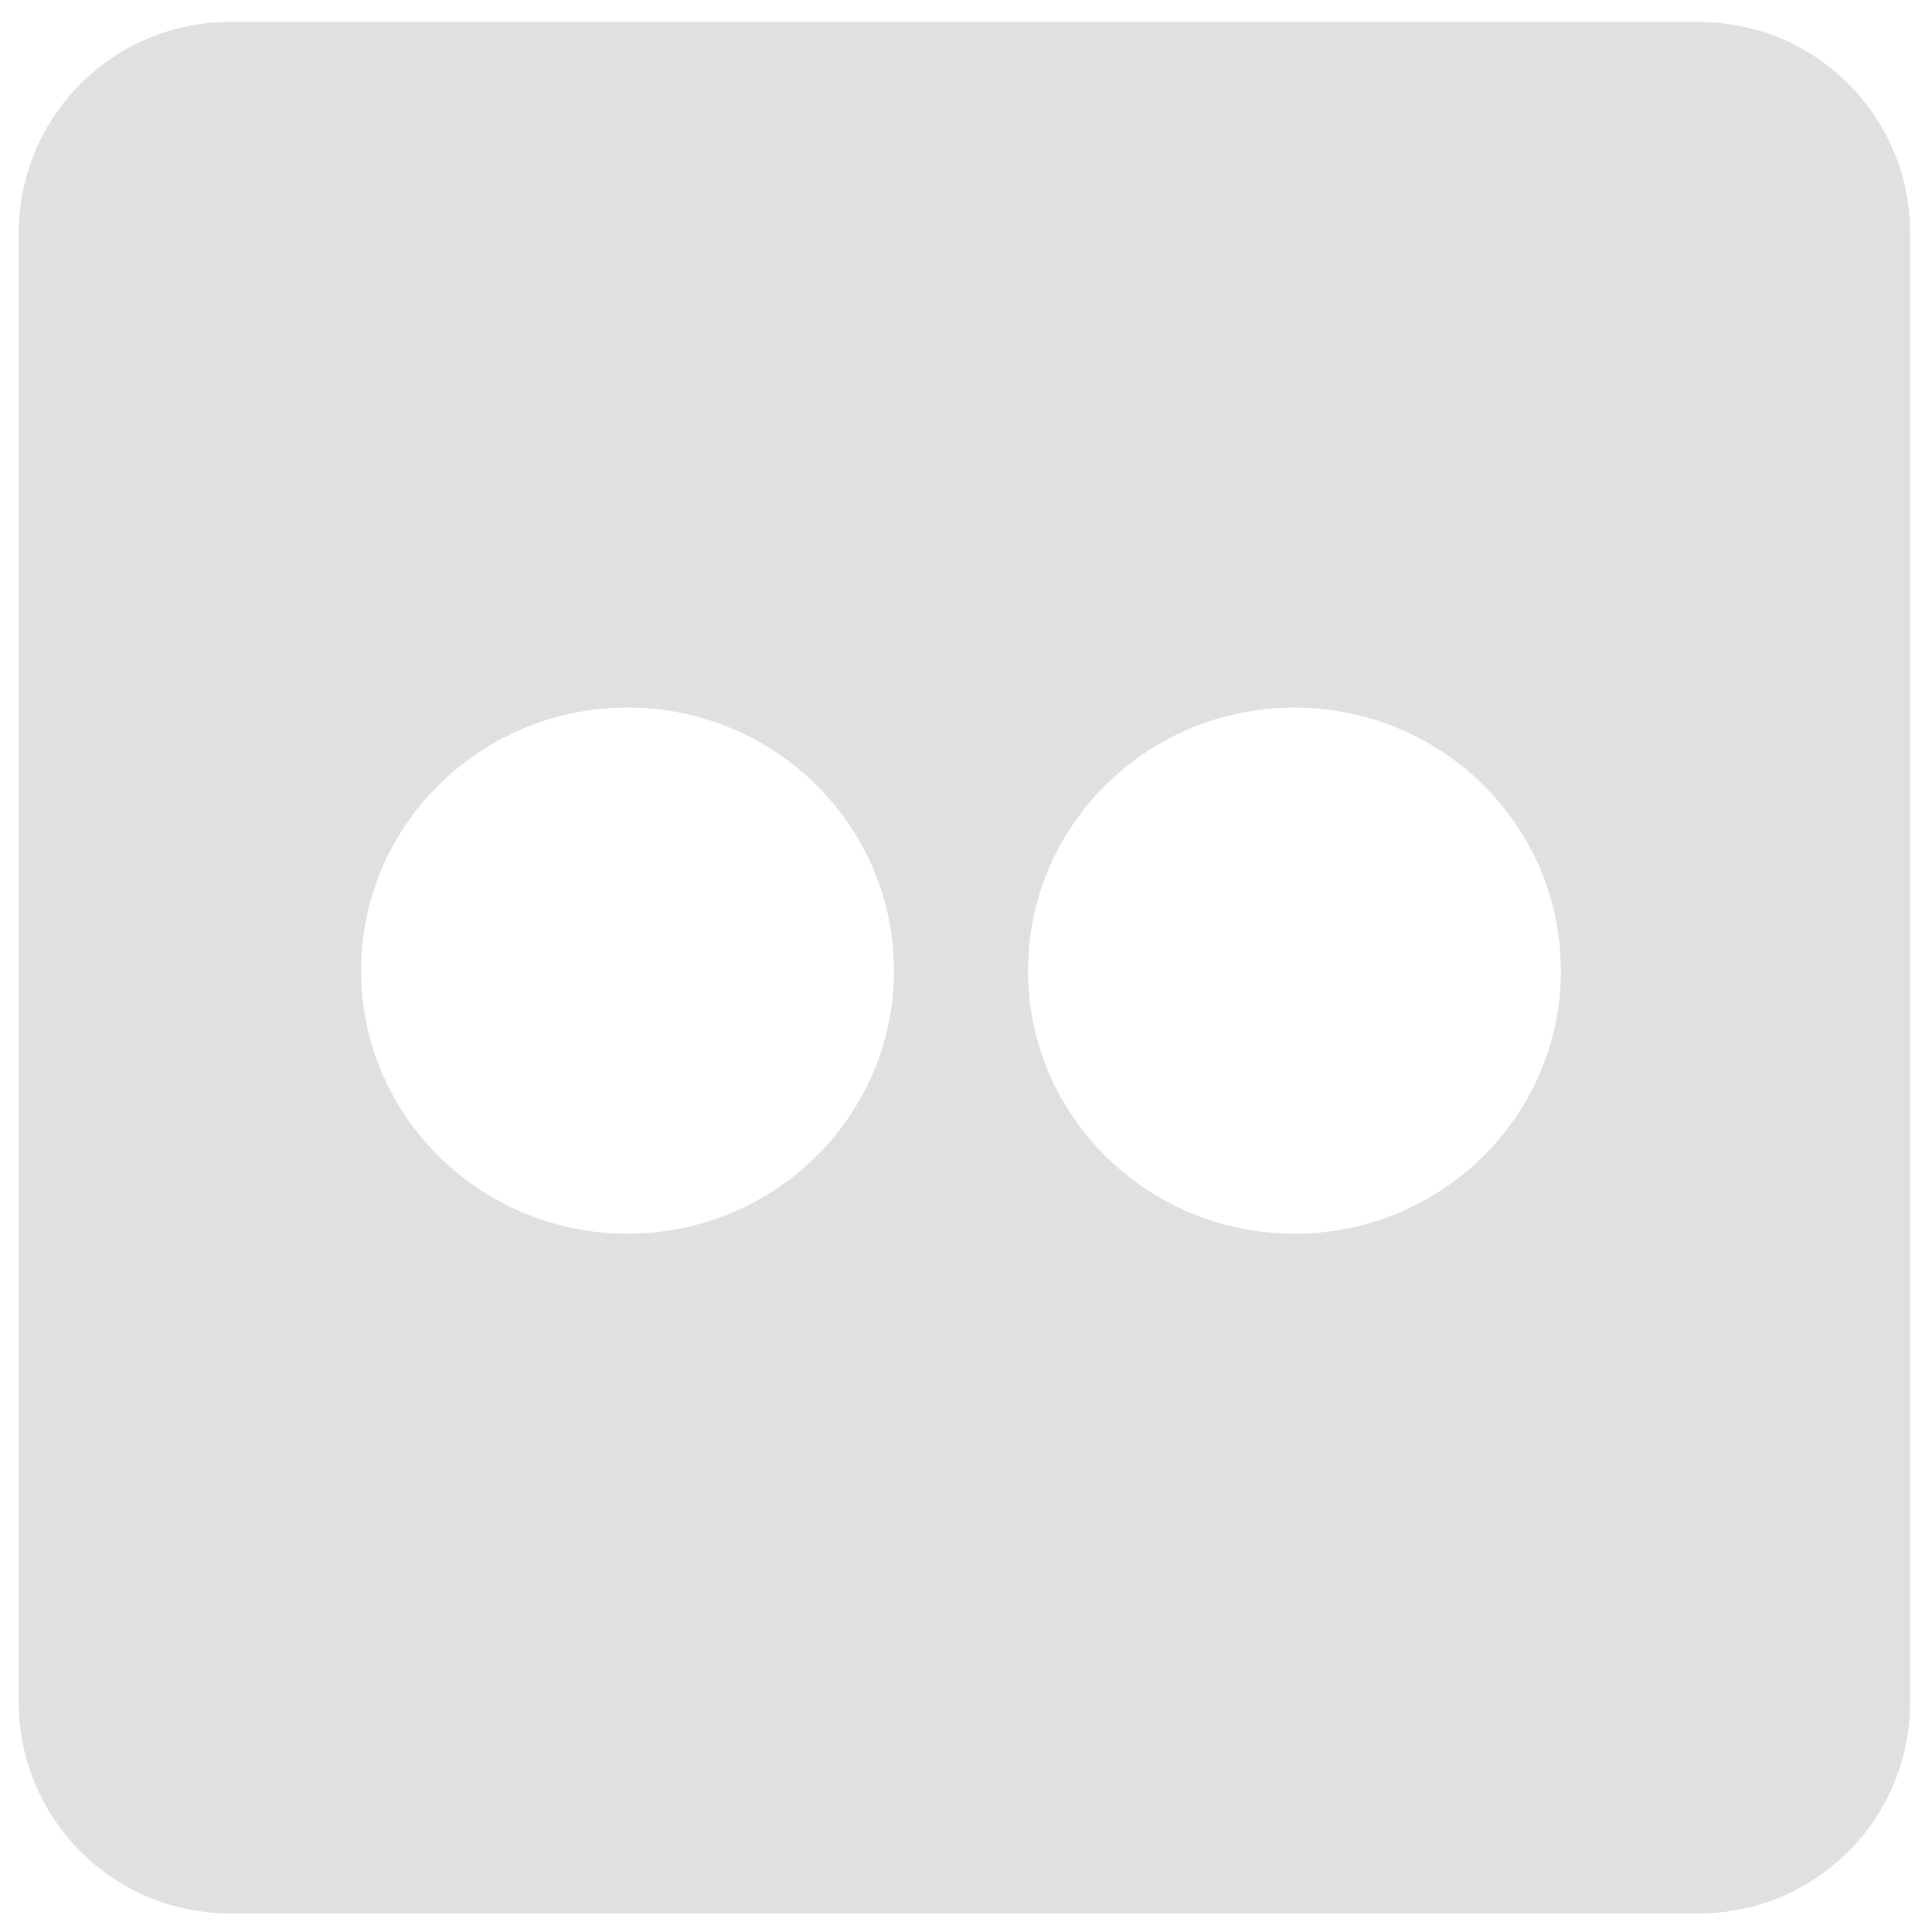
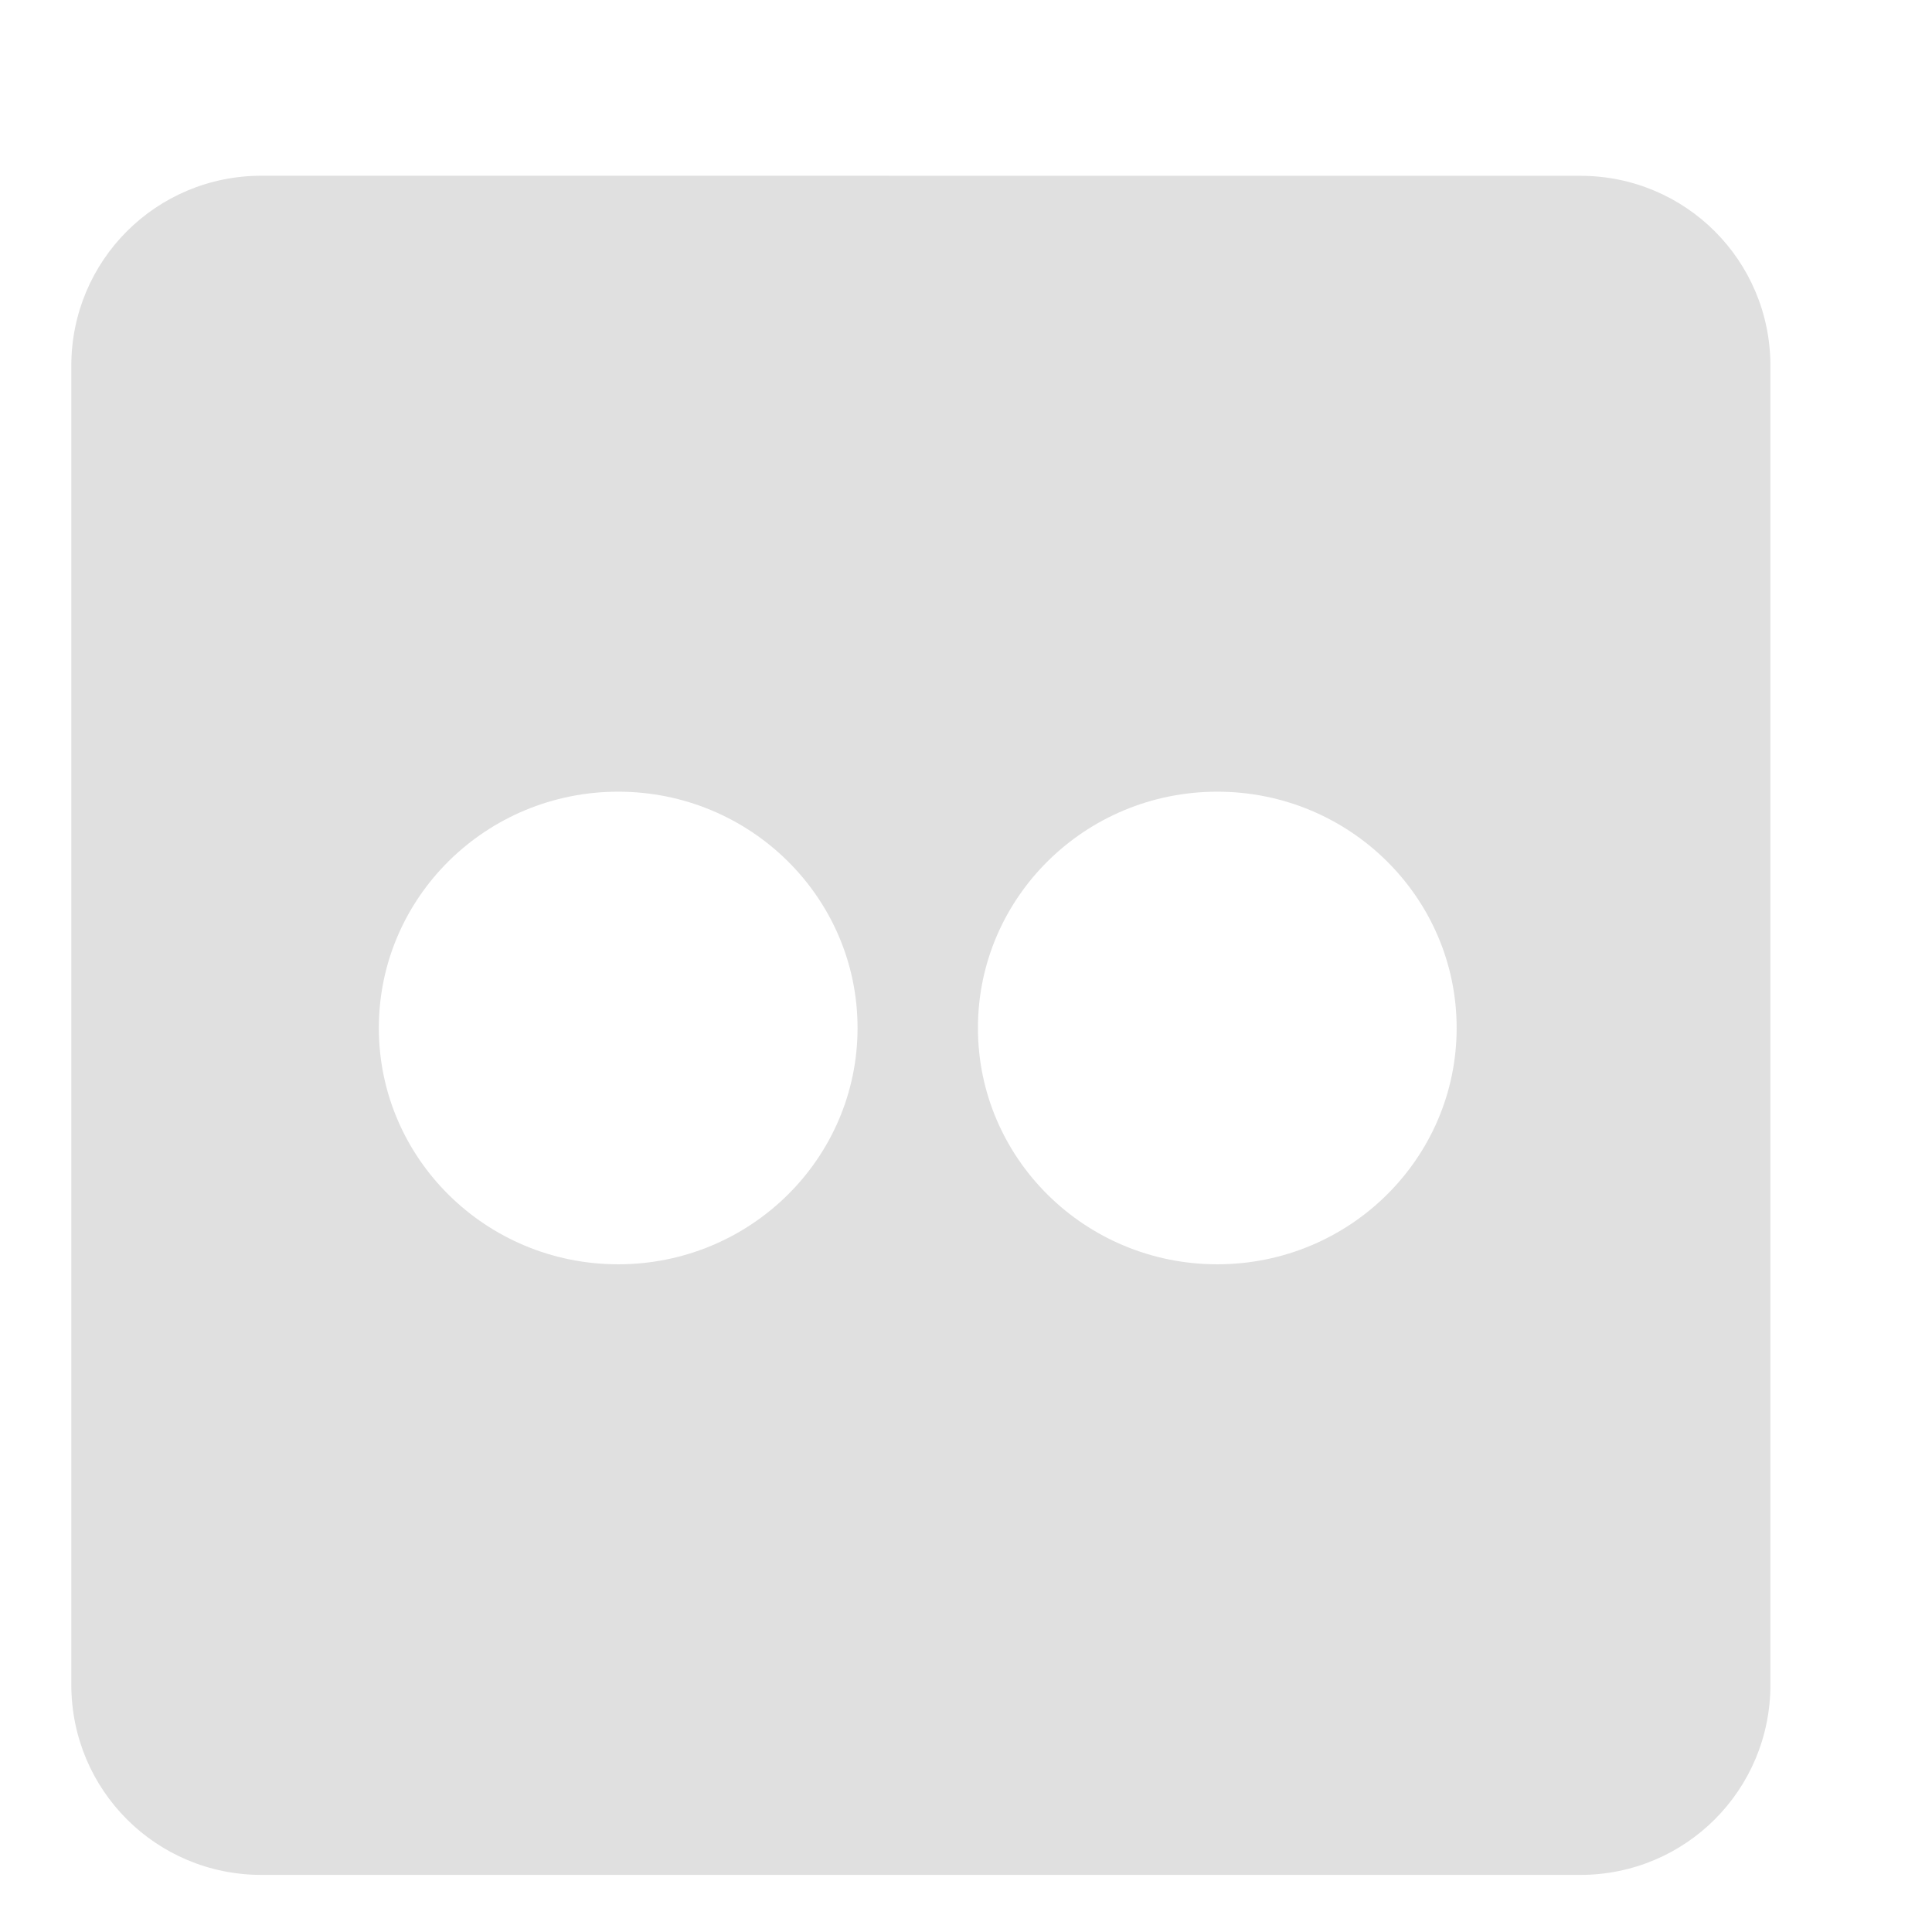
- <svg xmlns="http://www.w3.org/2000/svg" width="25" height="25">
-   <g>
-     <path style="fill:#e0e0e0;" d="m 2.982,0.283 c -1.518,0 -2.74,1.221 -2.74,2.739 V 22.02 c 0,1.518 1.222,2.74 2.74,2.74 H 21.978 c 1.518,0 2.74,-1.222 2.74,-2.74 V 3.023 c 0,-1.518 -1.222,-2.739 -2.74,-2.739 z m 5.138,8.873 a 3.448,3.404 0 0 1 3.448,3.404 3.448,3.404 0 0 1 -3.448,3.404 3.448,3.404 0 0 1 -3.448,-3.404 3.448,3.404 0 0 1 3.448,-3.404 z m 8.63,0 a 3.448,3.404 0 0 1 3.448,3.404 3.448,3.404 0 0 1 -3.448,3.404 3.448,3.404 0 0 1 -3.448,-3.404 3.448,3.404 0 0 1 3.448,-3.404 z" />
+ <svg xmlns="http://www.w3.org/2000/svg" width="25" height="25" version="1.1" id="svg1">
+   <defs id="defs1" />
+   <g id="g1" transform="matrix(0.8982862,0,0,0.8982862,0.7053488,2.019682)">
+     <path style="fill:#e0e0e0" d="m 2.982,0.283 c -1.518,0 -2.74,1.221 -2.74,2.739 V 22.02 c 0,1.518 1.222,2.74 2.74,2.74 H 21.978 c 1.518,0 2.74,-1.222 2.74,-2.74 V 3.023 c 0,-1.518 -1.222,-2.739 -2.74,-2.739 z m 5.138,8.873 a 3.448,3.404 0 0 1 3.448,3.404 3.448,3.404 0 0 1 -3.448,3.404 3.448,3.404 0 0 1 -3.448,-3.404 3.448,3.404 0 0 1 3.448,-3.404 z m 8.63,0 a 3.448,3.404 0 0 1 3.448,3.404 3.448,3.404 0 0 1 -3.448,3.404 3.448,3.404 0 0 1 -3.448,-3.404 3.448,3.404 0 0 1 3.448,-3.404 z" id="path1" />
  </g>
</svg>
